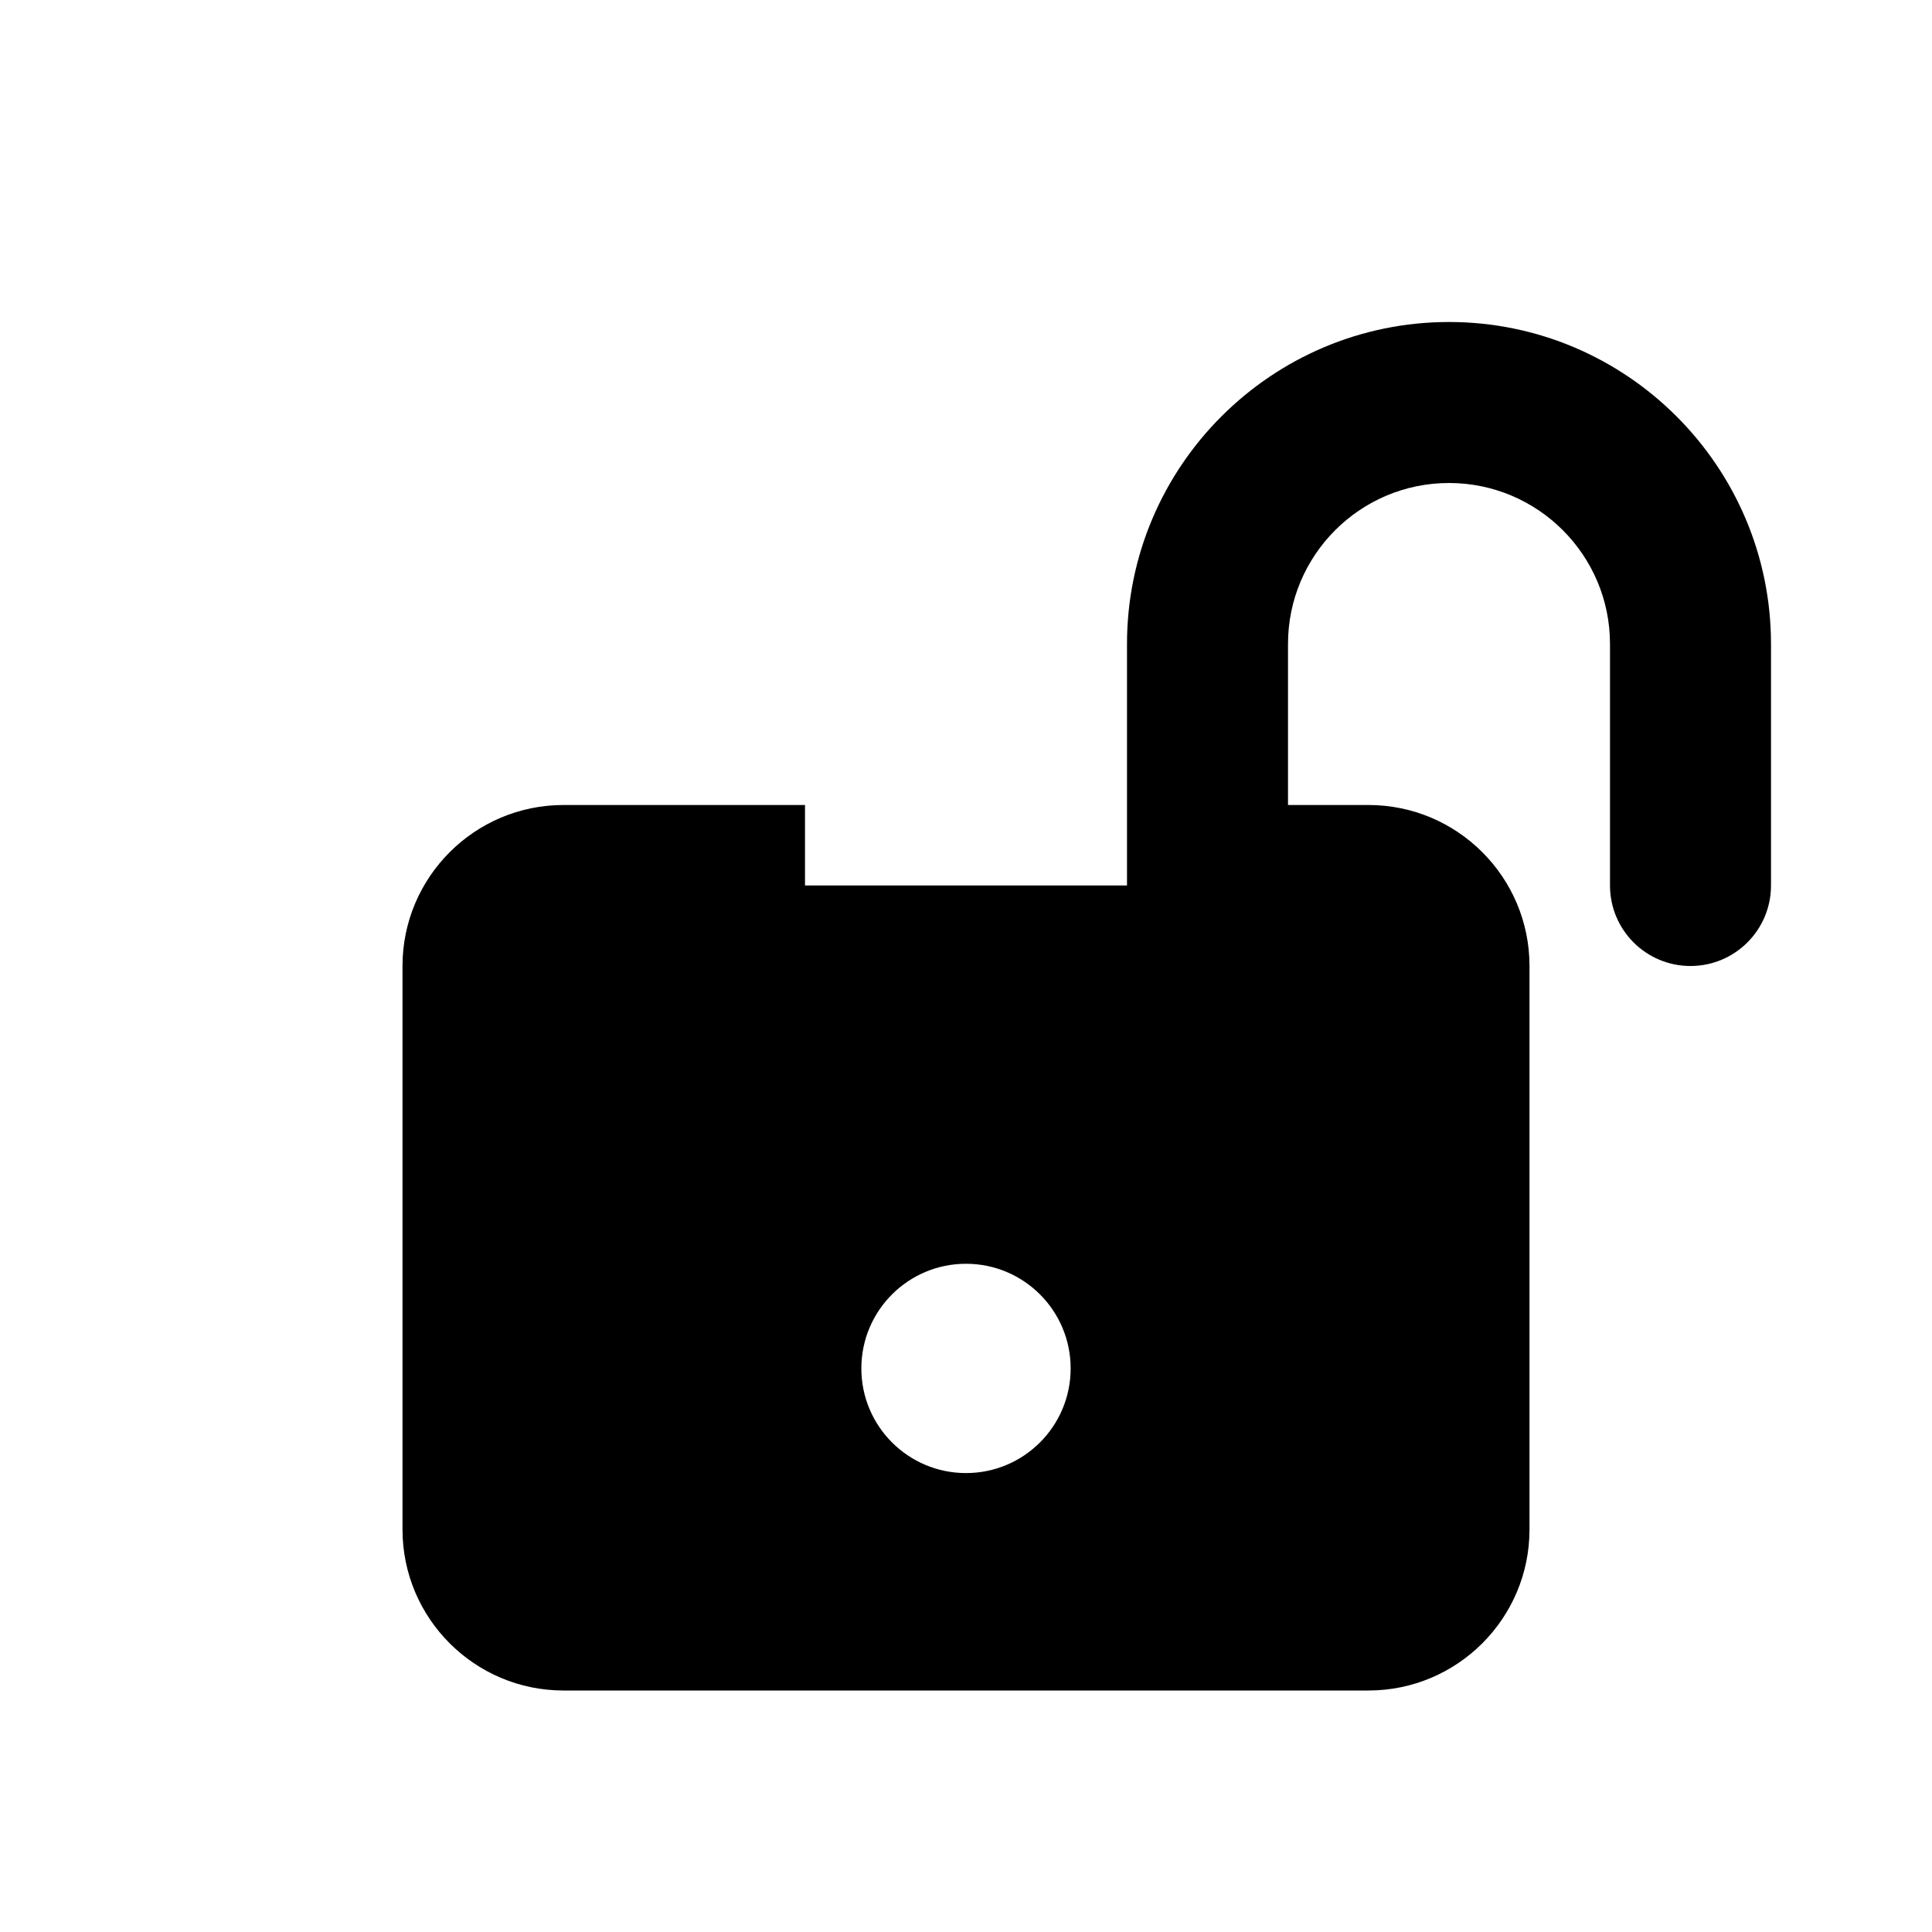
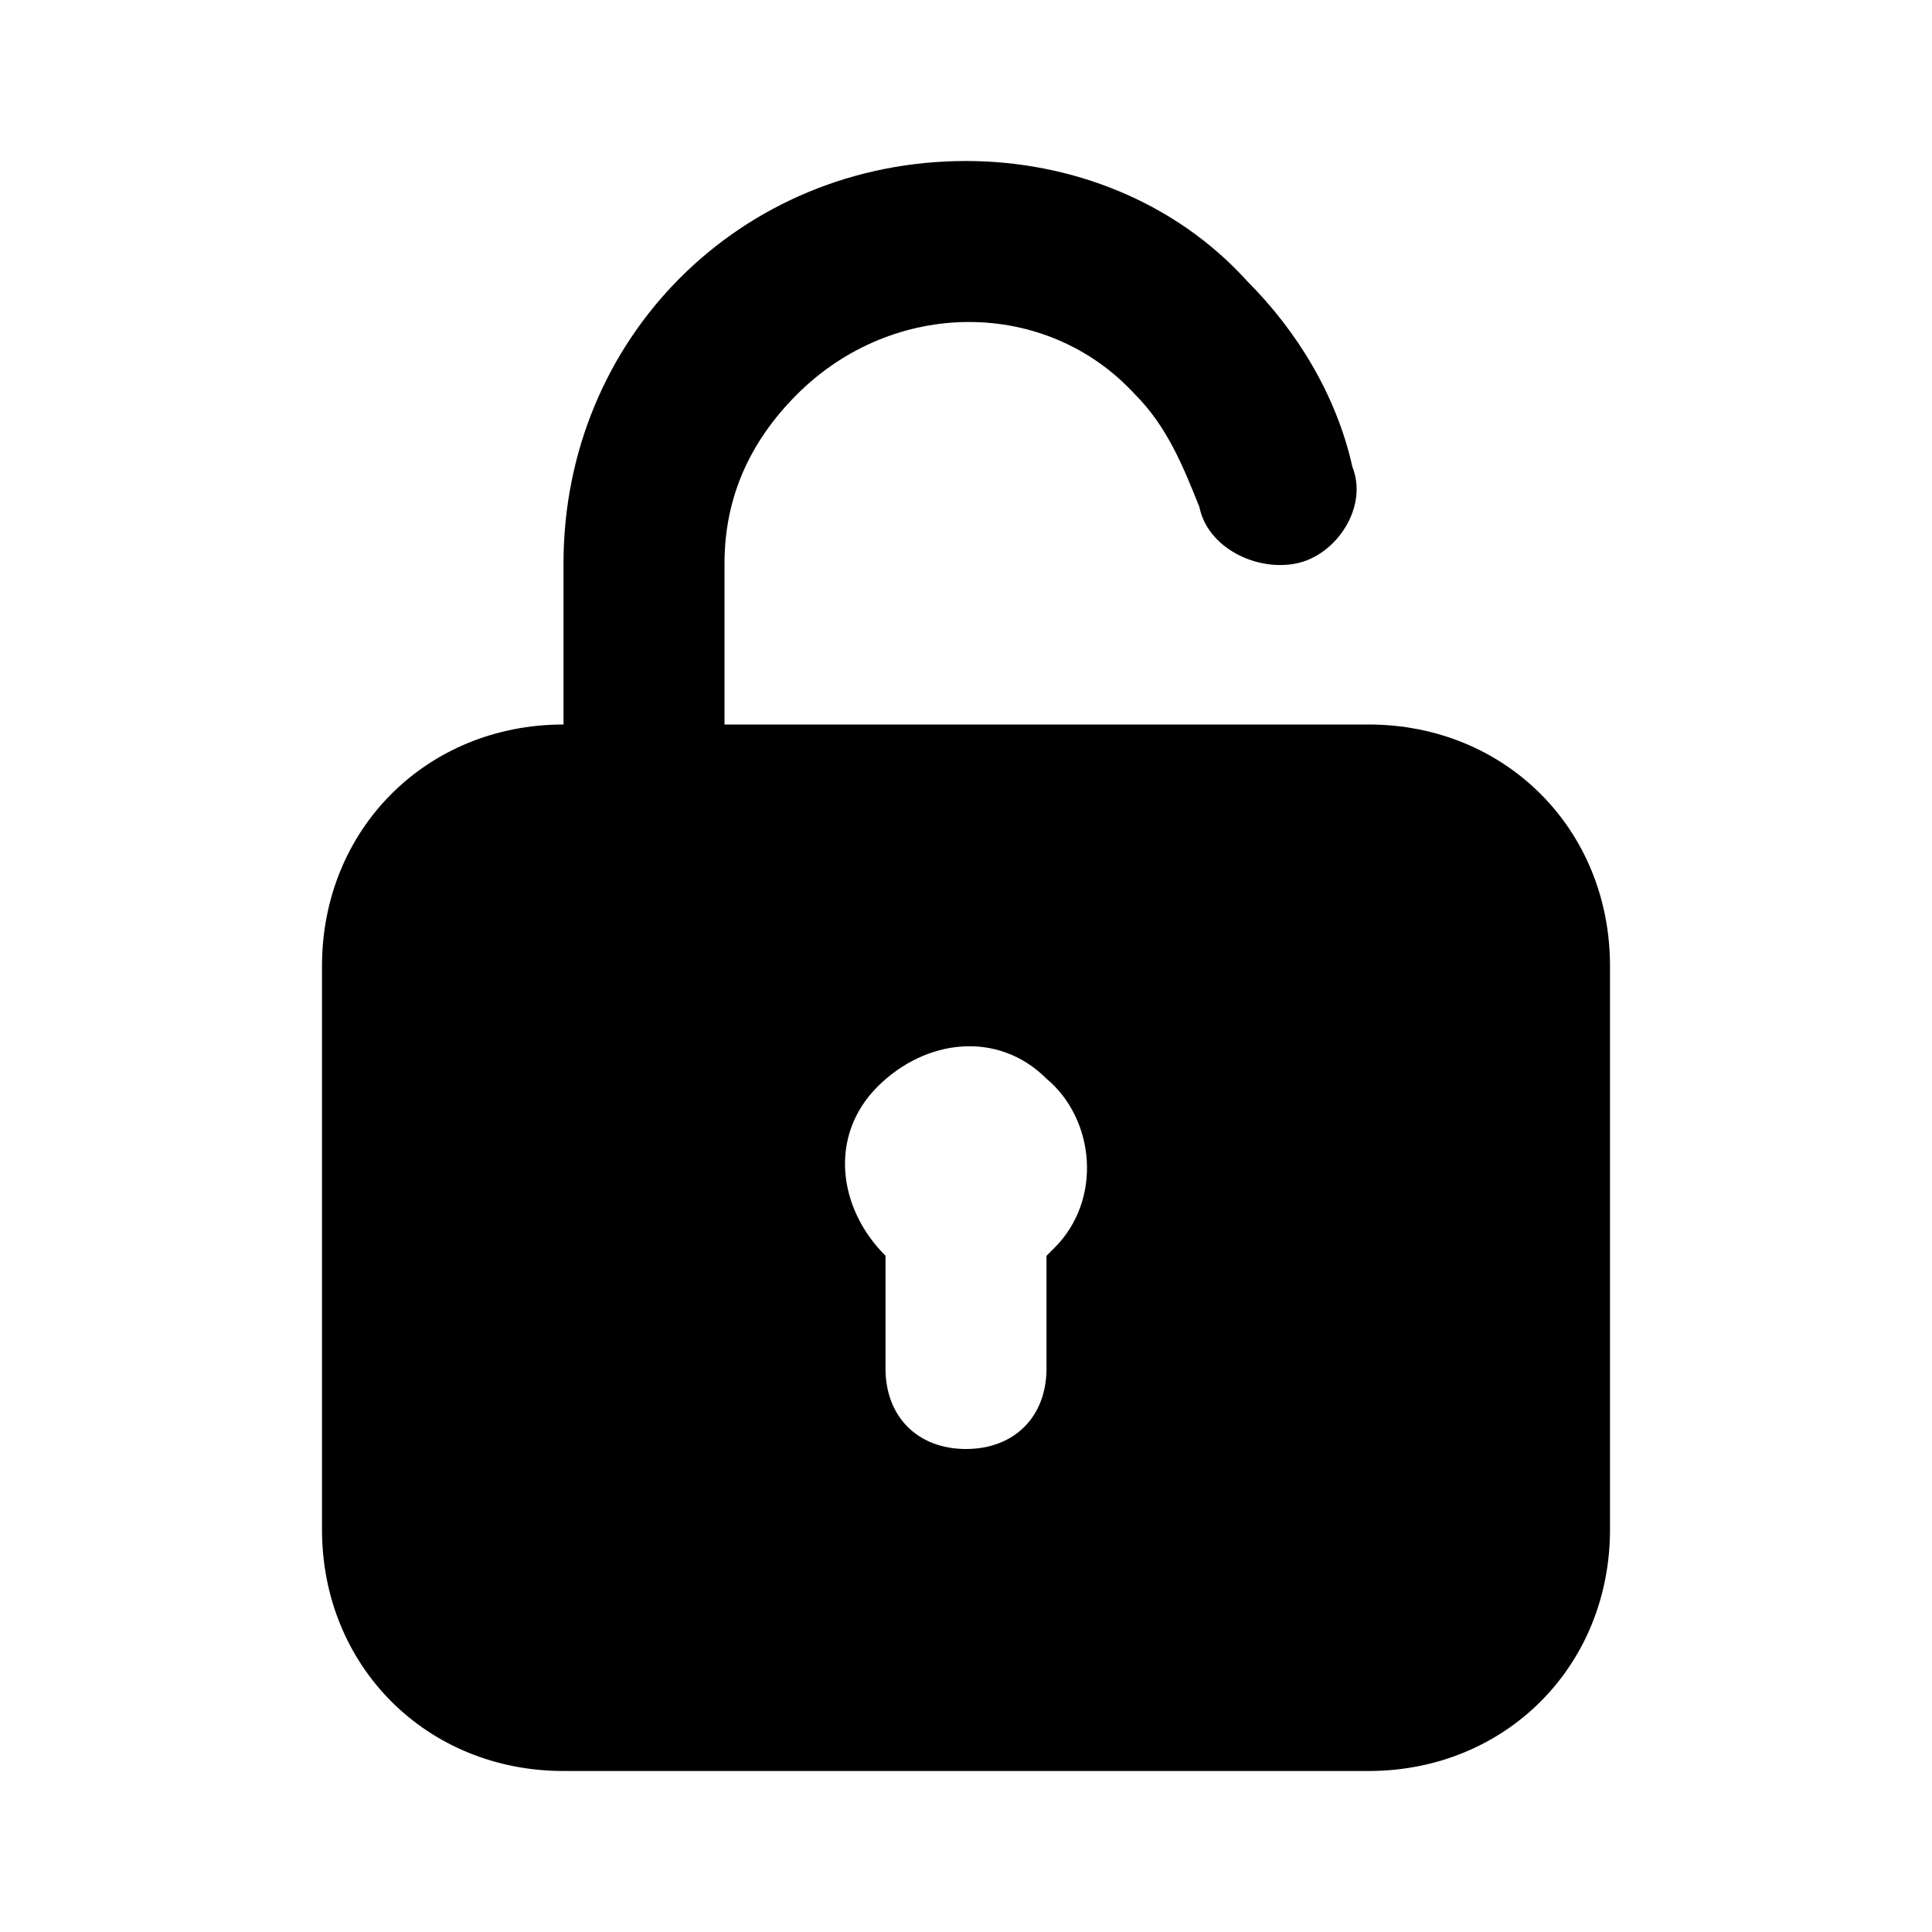
- <svg xmlns="http://www.w3.org/2000/svg" width="24" height="24" baseProfile="tiny" version="1.2" viewBox="0 0 24 24">
-   <path d="M18 4c-2.206 0-4 1.795-4 4v3h-4v-1H7c-1.103 0-2 .896-2 2v7c0 1.104.897 2 2 2h10c1.103 0 2-.896 2-2v-7c0-1.104-.897-2-2-2h-1V8c0-1.104.897-2 2-2s2 .896 2 2v3a1 1 0 1 0 2 0V8c0-2.205-1.794-4-4-4zm-6 14.299a1.3 1.3 0 1 1 0-2.6 1.3 1.3 0 0 1 0 2.6z" />
+ <svg xmlns="http://www.w3.org/2000/svg" enable-background="new 0 0 24 24" viewBox="0 0 24 24">
+   <path d="M17,9H9V7c0-0.8,0.3-1.5,0.9-2.1c1.2-1.2,3.1-1.2,4.2,0c0.4,0.4,0.6,0.9,0.8,1.4c0,0,0,0,0,0C15,6.8,15.6,7.1,16.1,7  c0.5-0.1,0.9-0.7,0.7-1.2c-0.2-0.9-0.7-1.7-1.3-2.3C14.6,2.5,13.3,2,12,2C9.2,2,7,4.2,7,7v2c-1.7,0-3,1.3-3,3v7c0,1.7,1.3,3,3,3h10  c1.7,0,3-1.3,3-3v-7C20,10.3,18.7,9,17,9z M13.1,15.5c0,0-0.1,0.1-0.1,0.1V17c0,0.6-0.4,1-1,1s-1-0.4-1-1v-1.4  c-0.6-0.6-0.7-1.5-0.1-2.1c0.6-0.6,1.5-0.7,2.1-0.1C13.6,13.9,13.7,14.9,13.1,15.5z" />
</svg>
